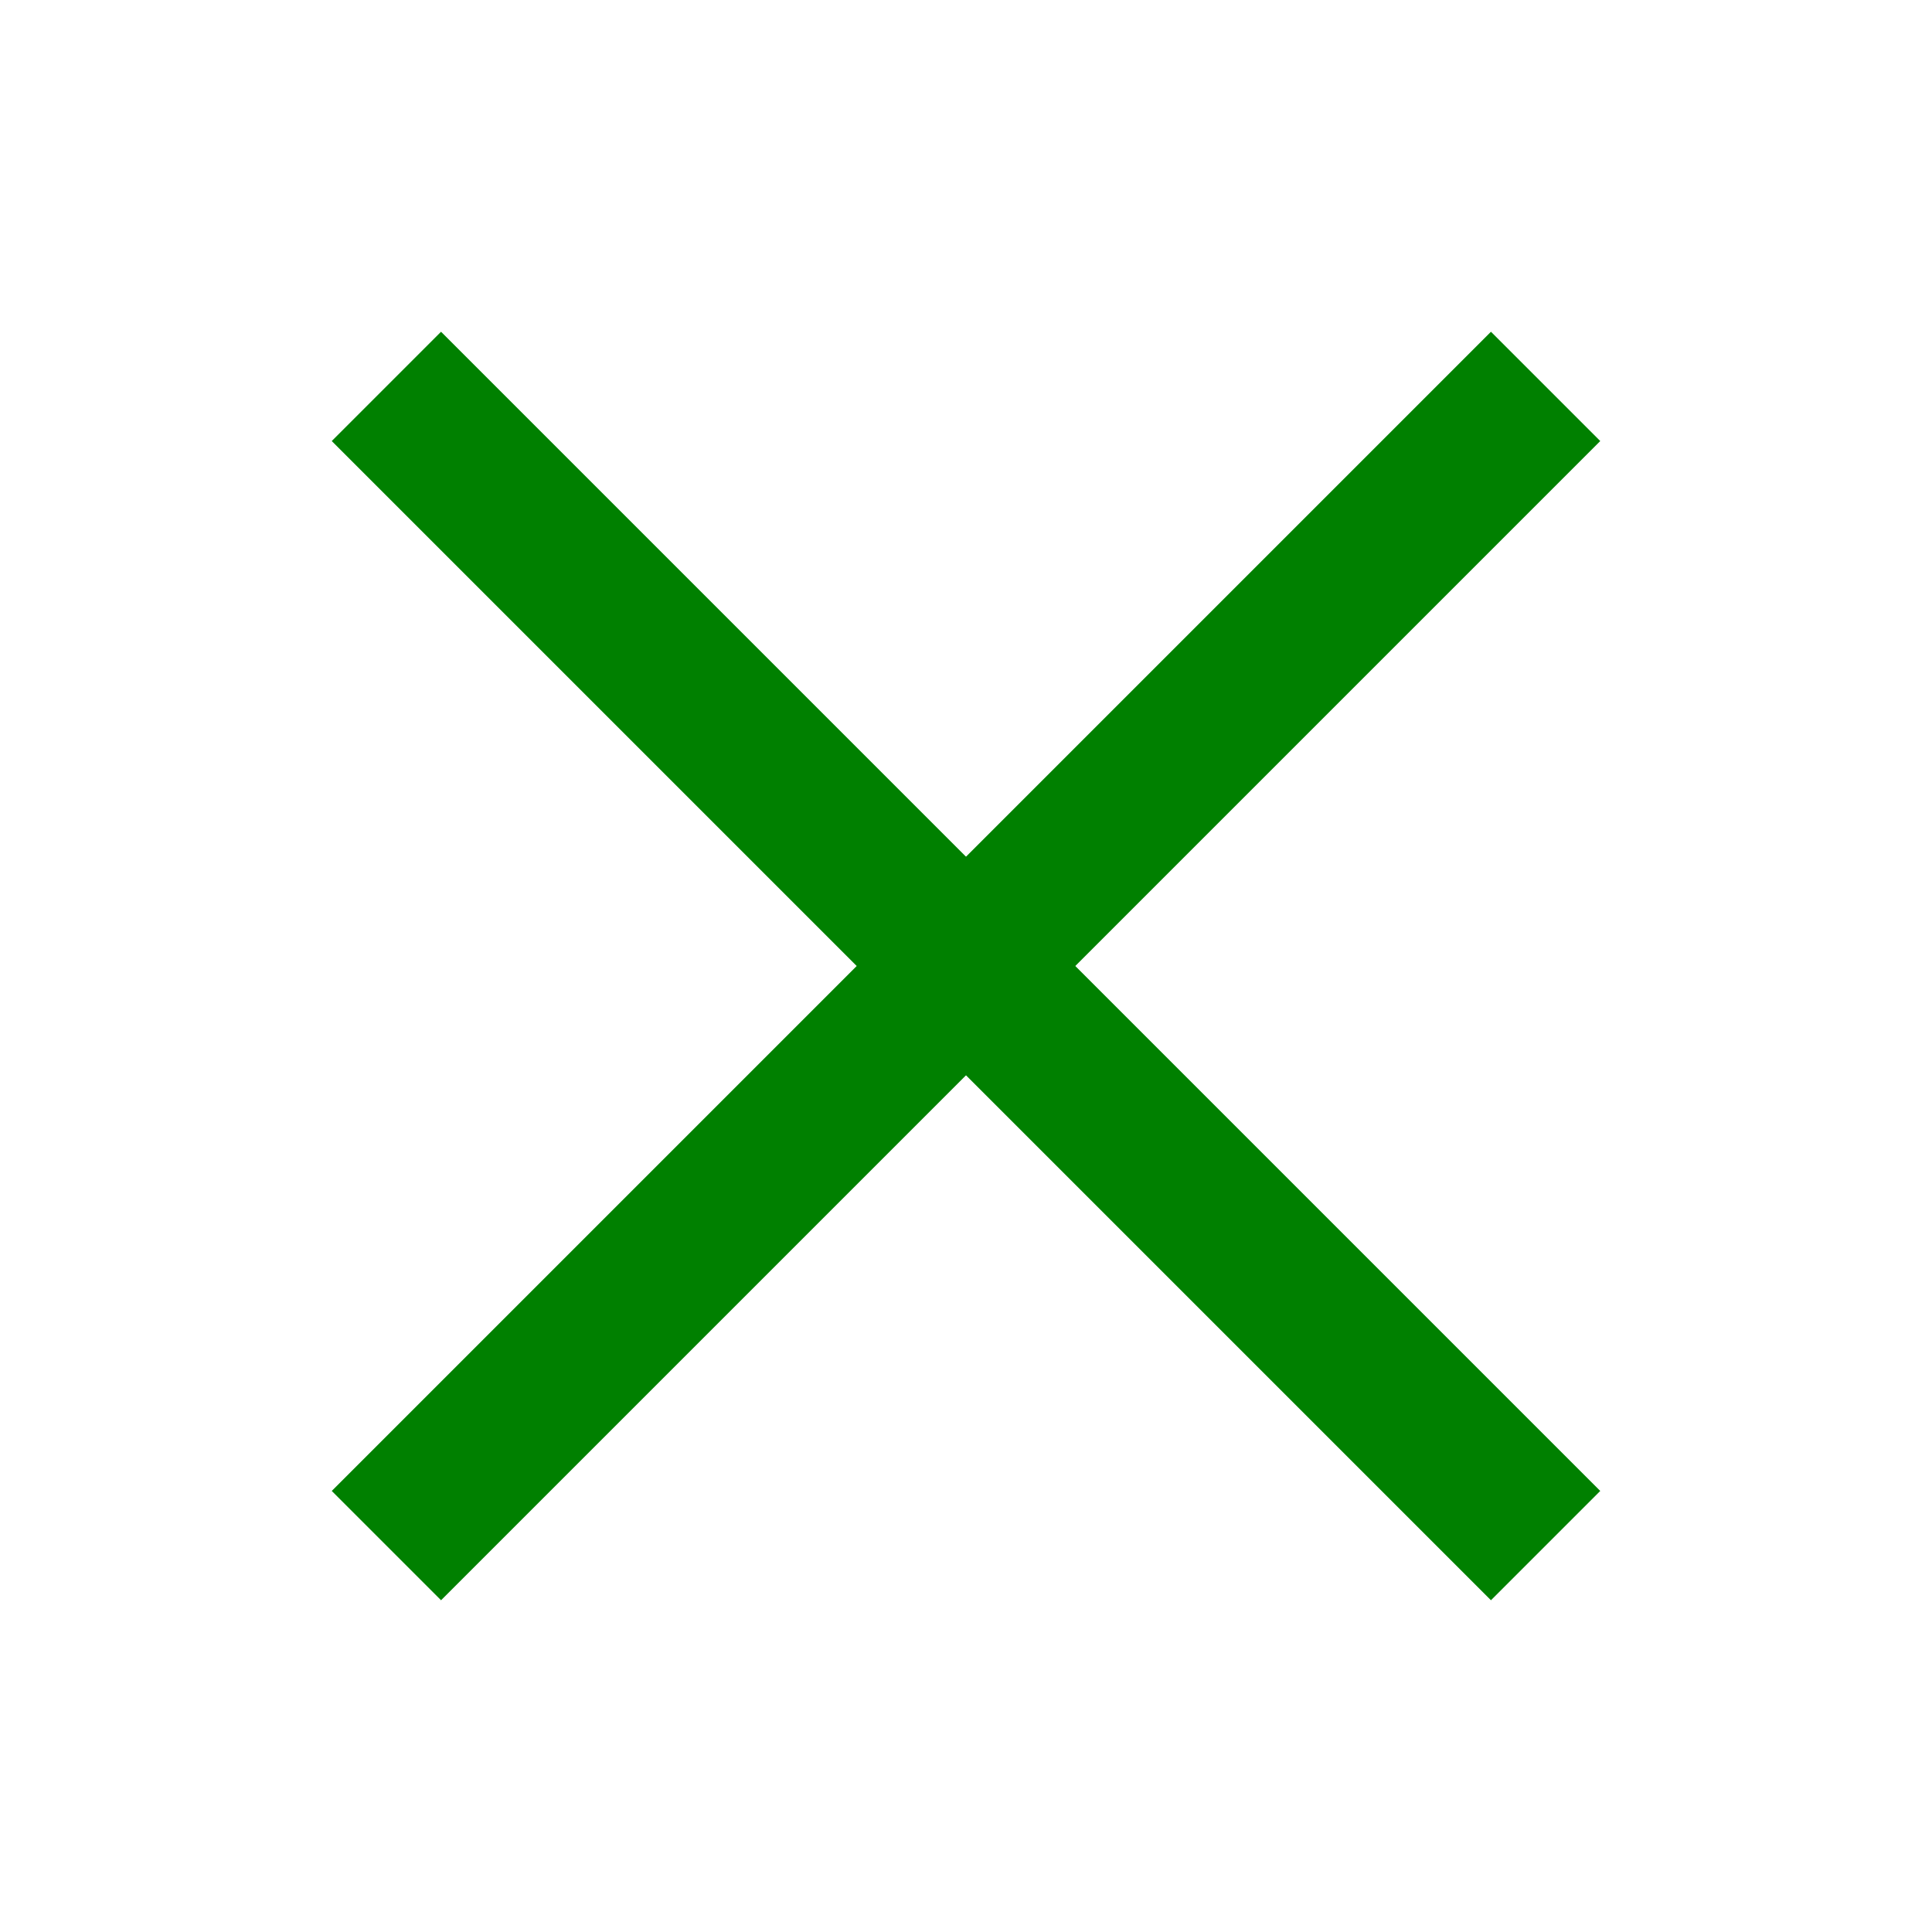
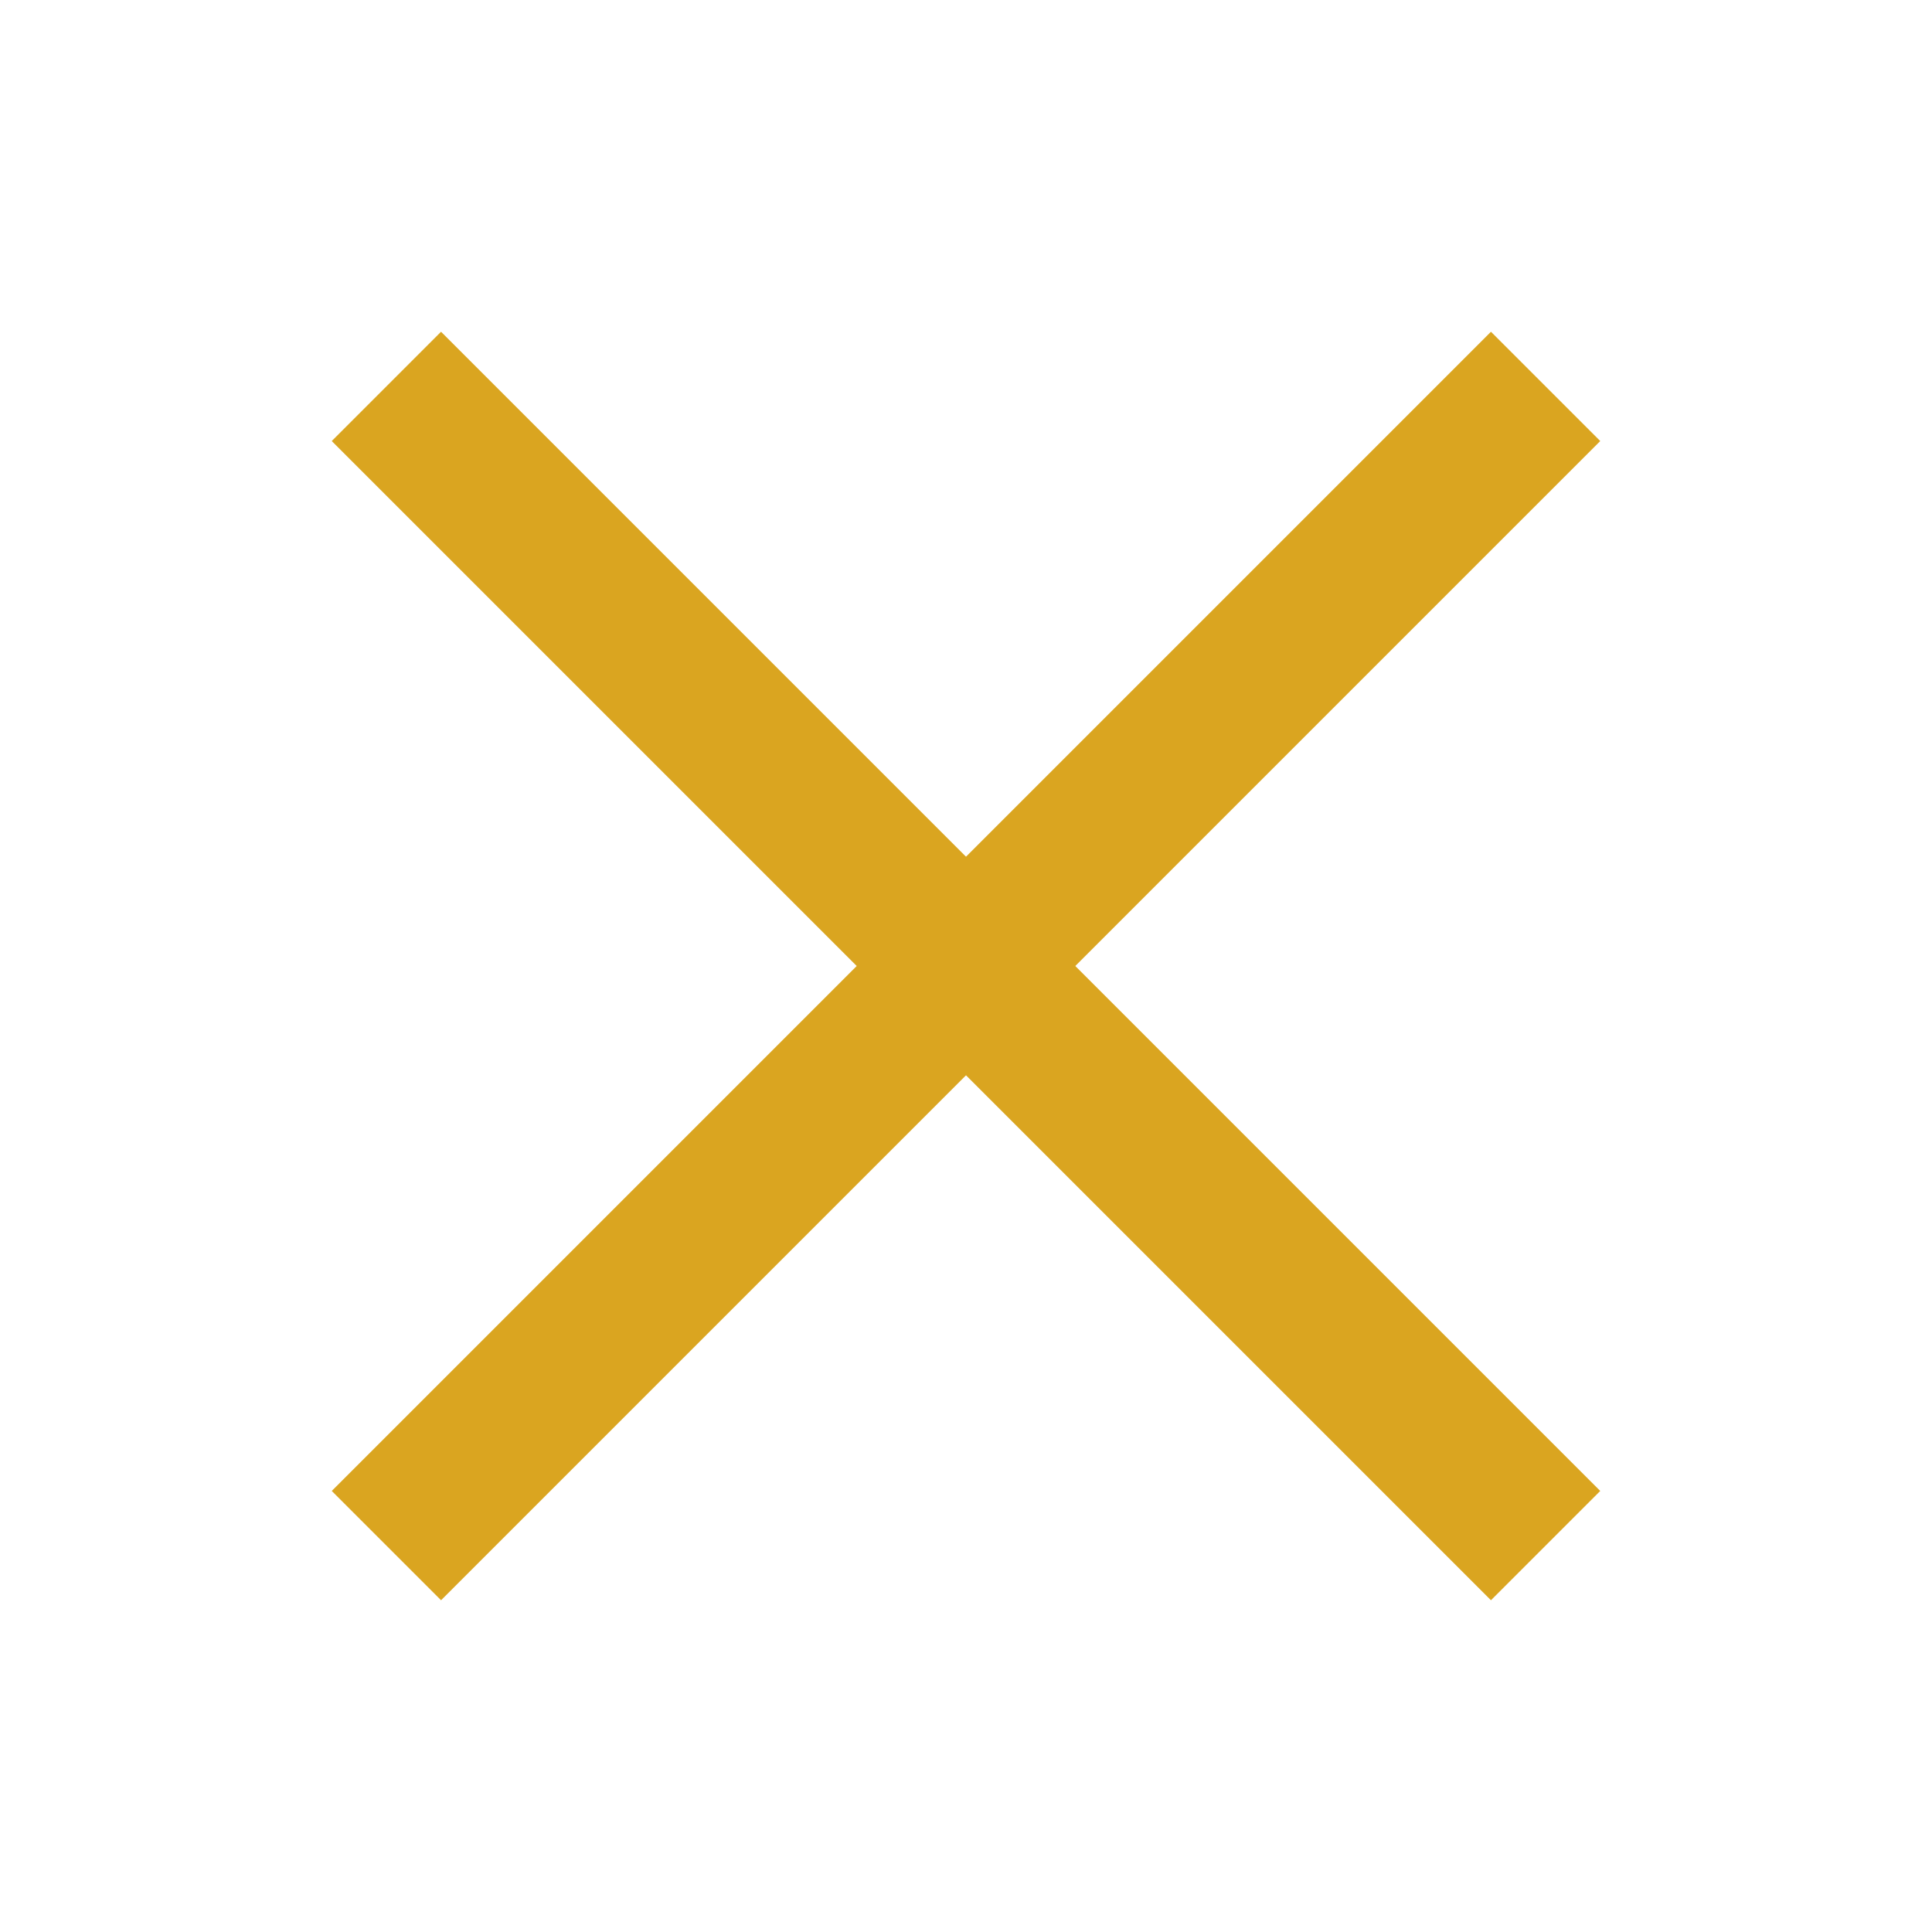
<svg xmlns="http://www.w3.org/2000/svg" viewBox="0 0 100 100" width="100" height="100">
-   <line x1="20" y1="20" x2="80" y2="80" stroke="green" stroke-width="8" />
-   <line x1="20" y1="80" x2="80" y2="20" stroke="green" stroke-width="8" />
+   <line x1="20" y1="20" x2="80" y2="80" stroke="Goldenrod" stroke-width="8" />
+   <line x1="20" y1="80" x2="80" y2="20" stroke="Goldenrod" stroke-width="8" />
</svg>
